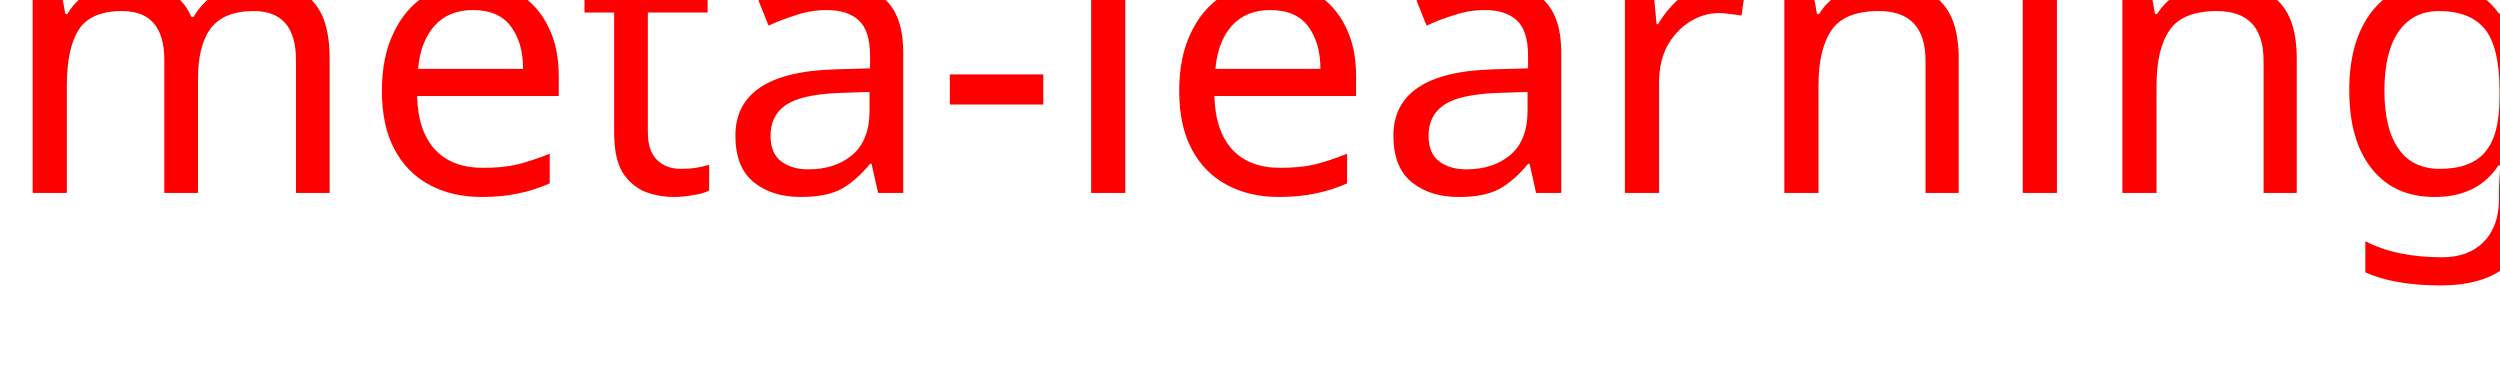
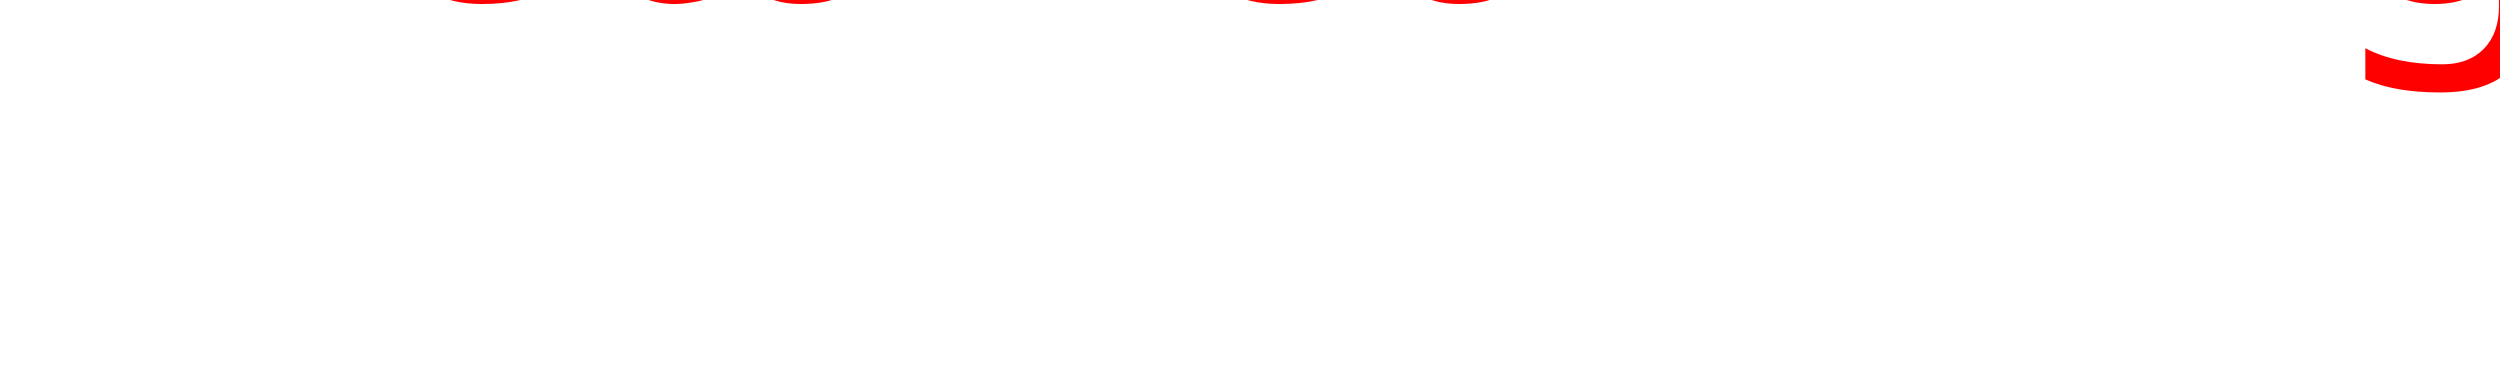
<svg xmlns="http://www.w3.org/2000/svg">
  <style>
    .defaultfont { font-size: 12px; font-family: sans-serif; fill: red; }
  </style>
-   <text x="0" y="6" class="defaultfont">meta-learning</text>
+   <text x="0" y="0" class="defaultfont">meta-learning</text>
</svg>
